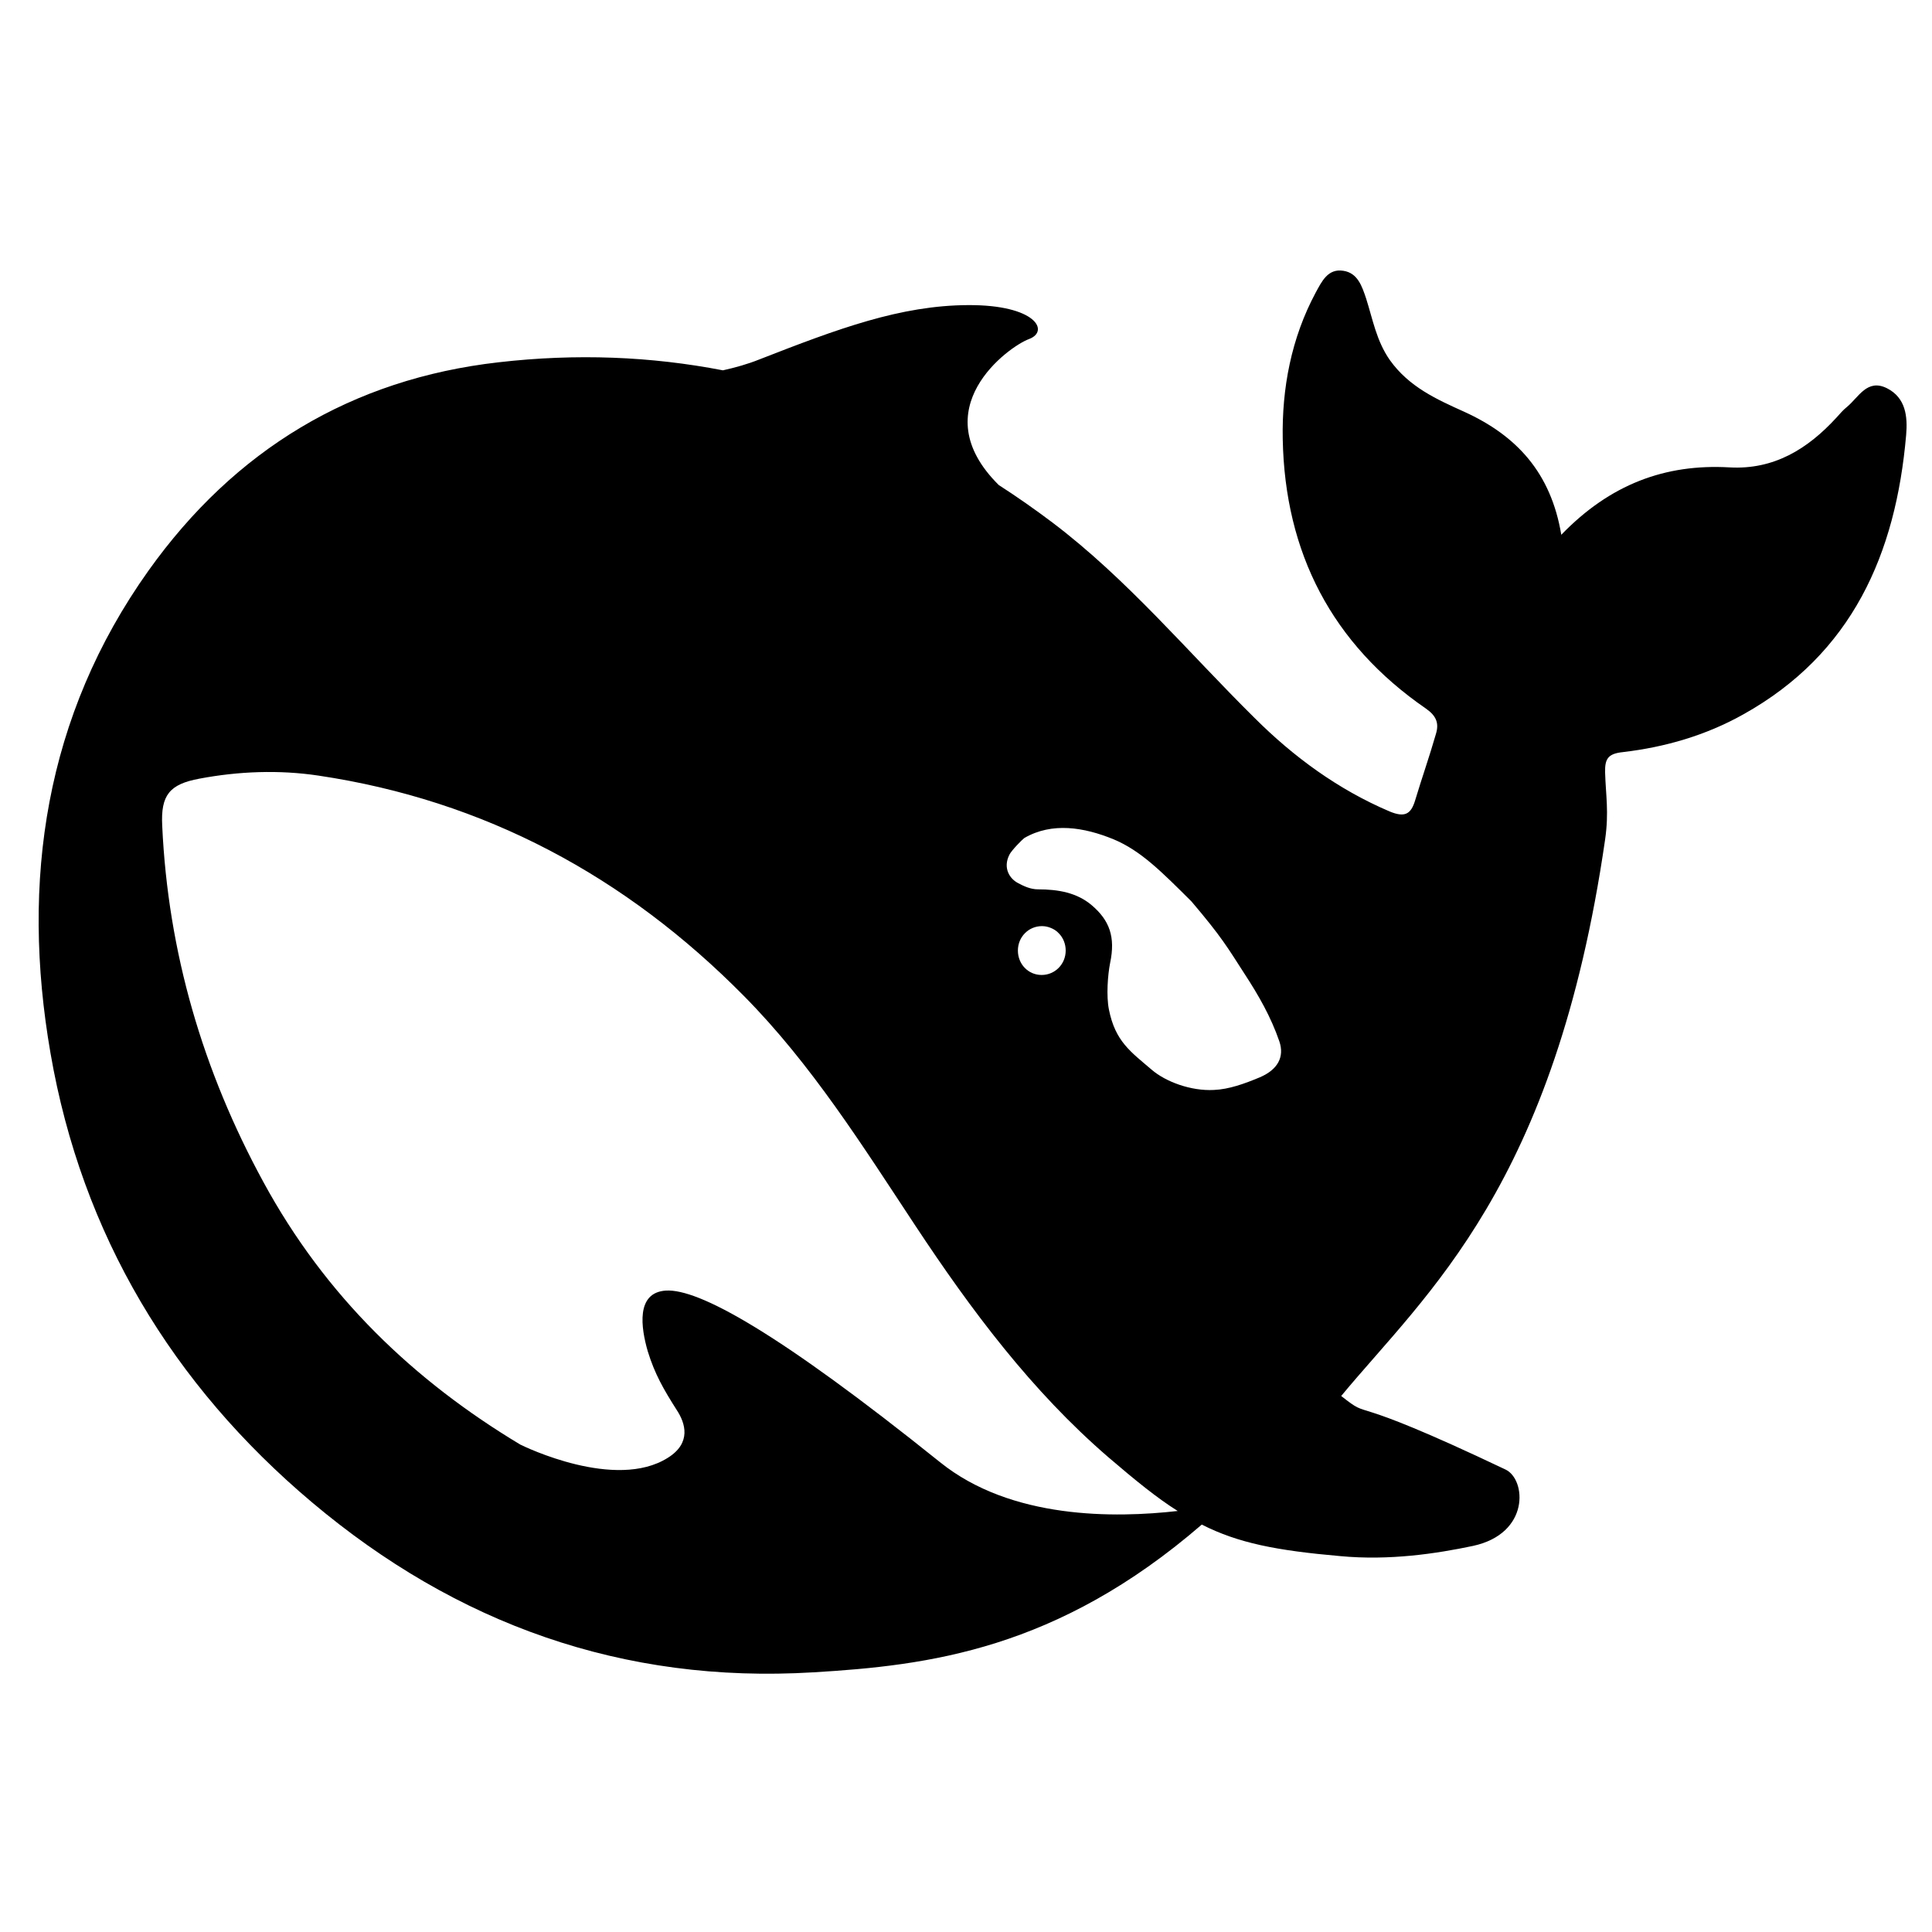
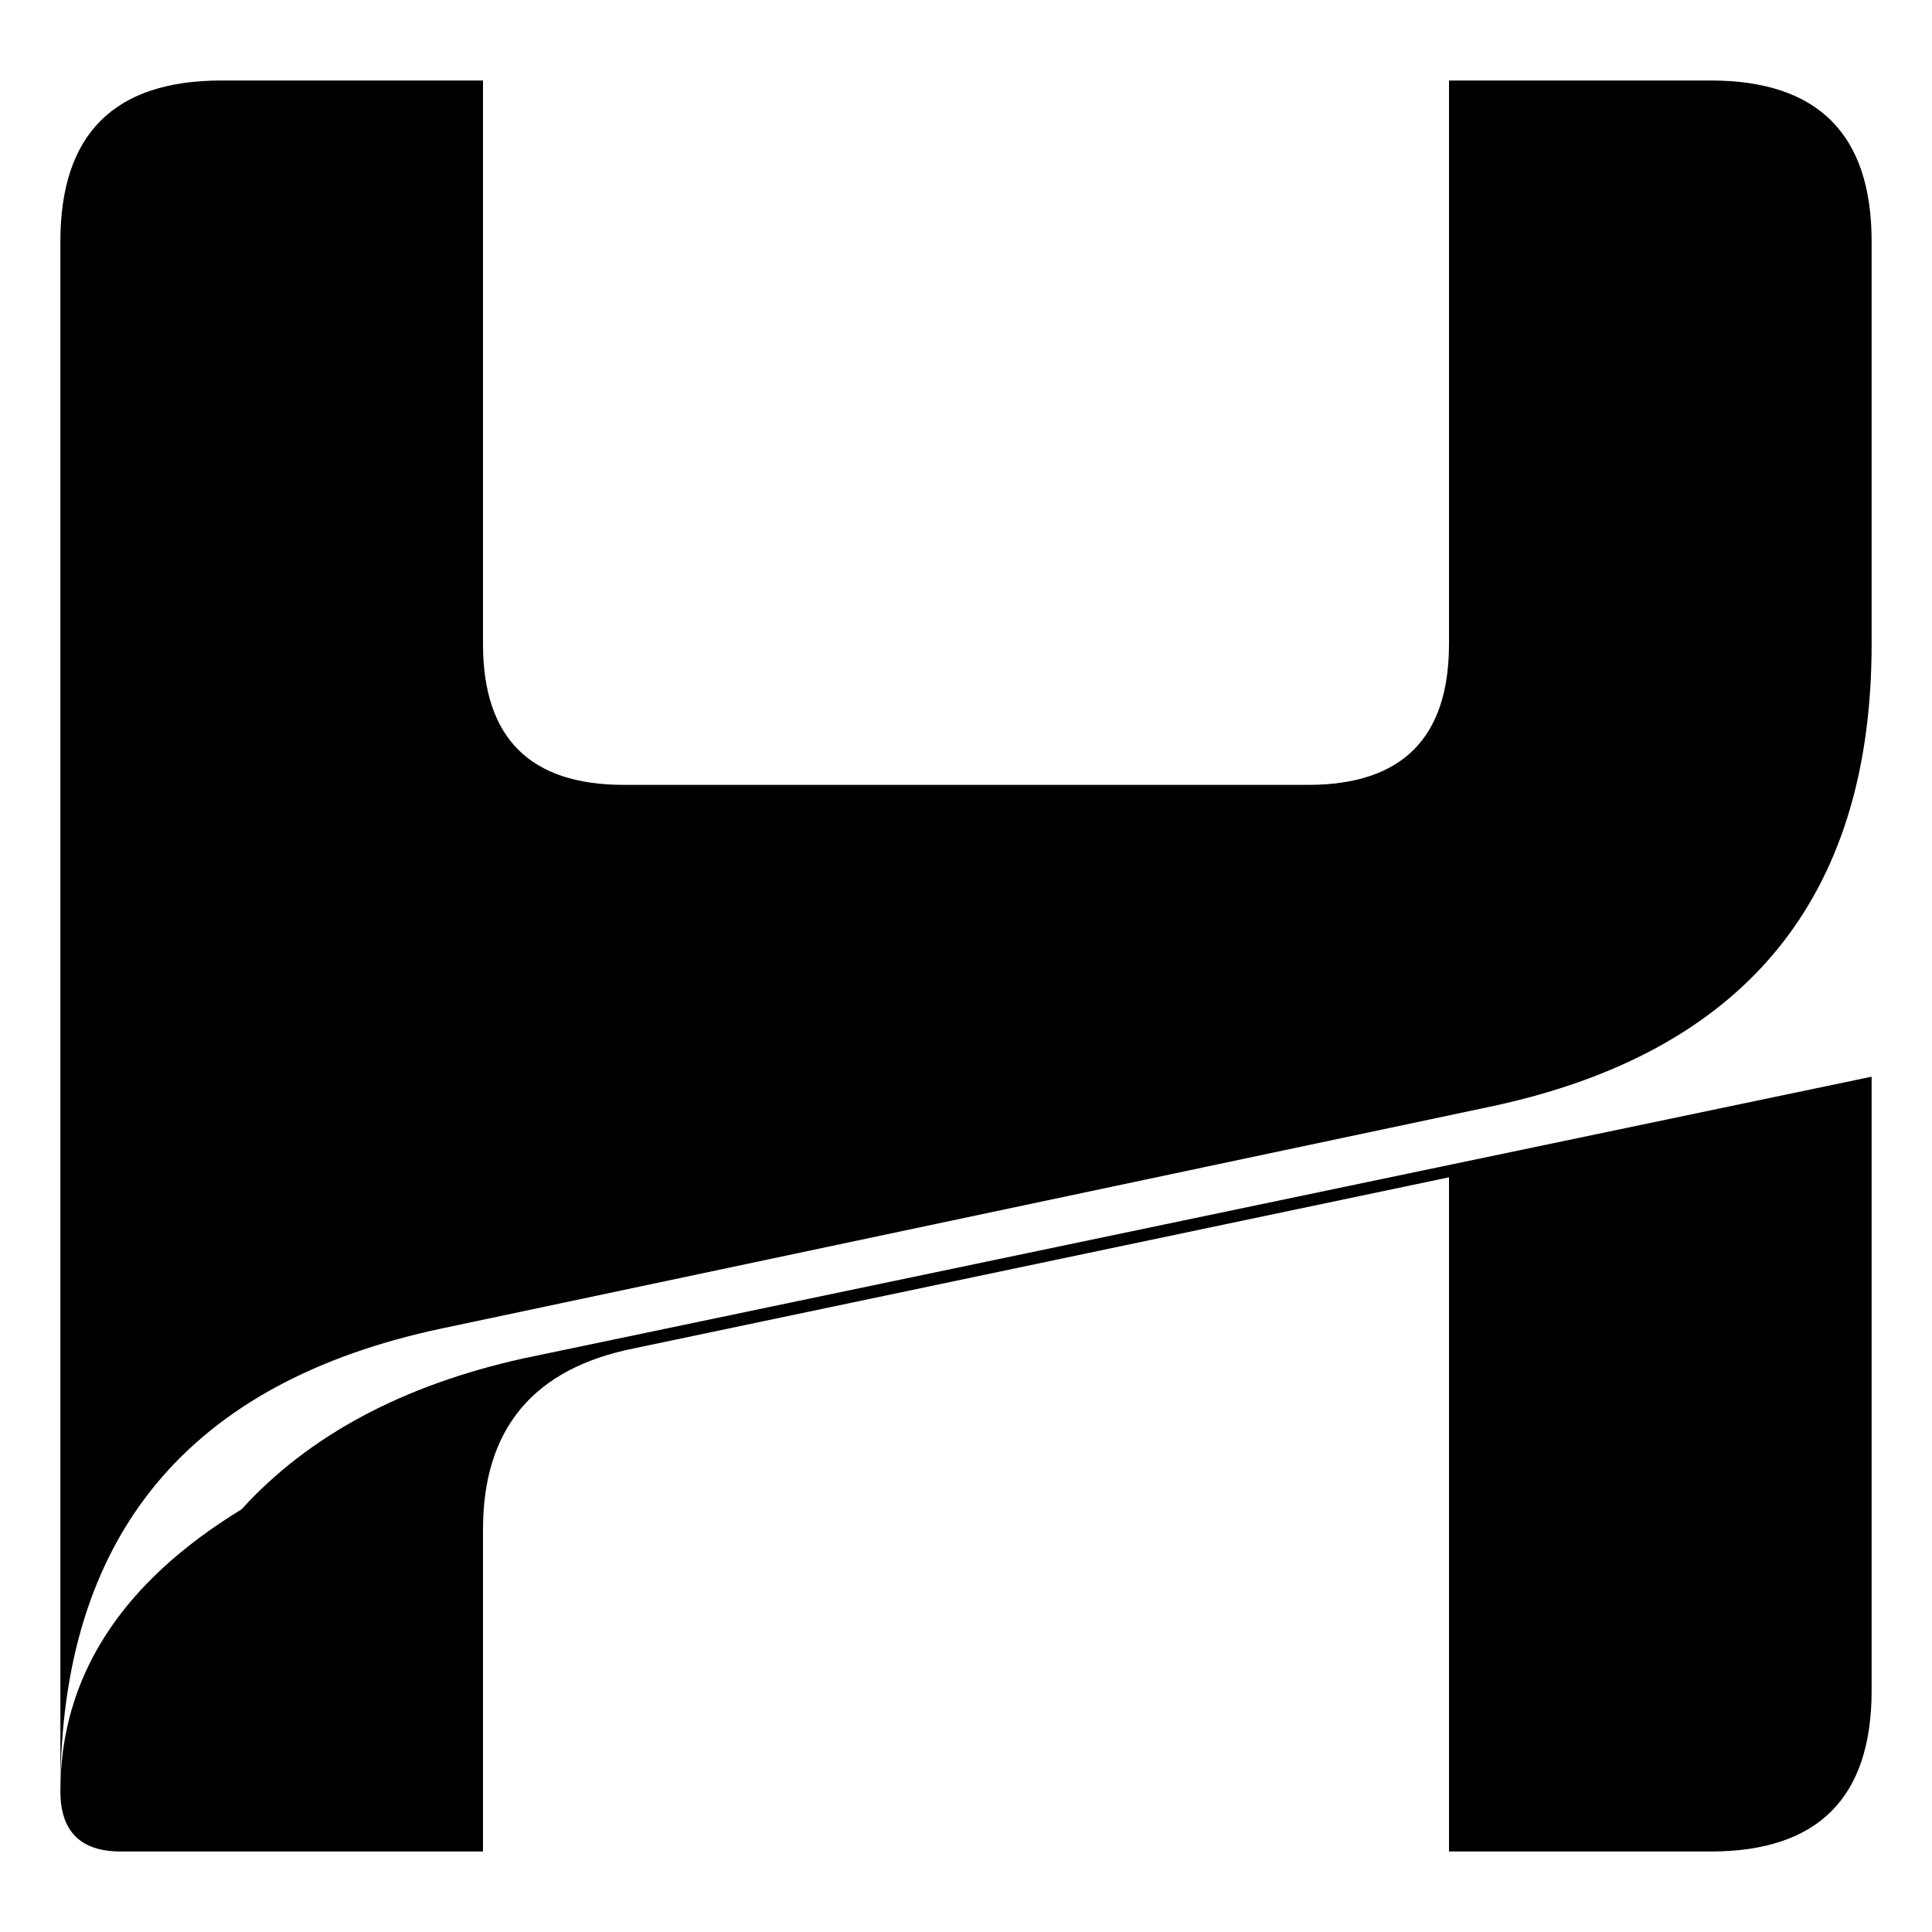
- <svg xmlns="http://www.w3.org/2000/svg" width="50" height="50" viewBox="0 0 50 50" fill="none">
-   <path id="path" d="M48.835 10.048C48.323 9.792 48.102 10.28 47.803 10.528C47.701 10.608 47.614 10.712 47.527 10.808C46.779 11.624 45.905 12.16 44.762 12.096C43.092 12 41.666 12.536 40.406 13.84C40.138 12.232 39.248 11.272 37.893 10.656C37.184 10.336 36.467 10.016 35.97 9.32C35.623 8.824 35.529 8.272 35.356 7.728C35.246 7.4 35.135 7.064 34.765 7.008C34.363 6.944 34.206 7.288 34.048 7.576C33.418 8.752 33.173 10.048 33.197 11.36C33.252 14.312 34.474 16.664 36.9 18.336C37.176 18.528 37.247 18.72 37.16 19C36.995 19.576 36.797 20.136 36.624 20.712C36.514 21.08 36.349 21.16 35.962 21C34.631 20.432 33.481 19.592 32.464 18.576C30.739 16.872 29.179 14.992 27.233 13.52C26.776 13.176 26.319 12.856 25.847 12.552C23.862 10.584 26.107 8.968 26.627 8.776C27.17 8.576 26.816 7.888 25.059 7.896C23.302 7.904 21.695 8.504 19.647 9.304C19.348 9.424 19.032 9.512 18.709 9.584C16.85 9.224 14.92 9.144 12.903 9.376C9.106 9.808 6.073 11.64 3.843 14.768C1.165 18.528 0.534 22.8 1.307 27.256C2.118 31.952 4.466 35.84 8.074 38.88C11.816 42.032 16.125 43.576 21.041 43.28C24.027 43.104 27.352 42.696 31.102 39.456C32.047 39.936 33.04 40.128 34.686 40.272C35.955 40.392 37.176 40.208 38.121 40.008C39.602 39.688 39.499 38.288 38.964 38.032C34.623 35.968 35.576 36.808 34.71 36.128C36.916 33.464 40.24 30.696 41.54 21.728C41.643 21.016 41.556 20.568 41.54 19.992C41.532 19.64 41.611 19.504 42.005 19.464C43.092 19.336 44.148 19.032 45.117 18.488C47.929 16.92 49.064 14.344 49.331 11.256C49.371 10.784 49.324 10.296 48.835 10.048ZM24.326 37.84C20.12 34.464 18.079 33.352 17.236 33.4C16.448 33.448 16.59 34.368 16.763 34.968C16.944 35.56 17.181 35.968 17.512 36.488C17.74 36.832 17.898 37.344 17.283 37.728C15.928 38.584 13.573 37.44 13.462 37.384C10.721 35.736 8.428 33.56 6.813 30.584C5.253 27.72 4.348 24.648 4.198 21.368C4.158 20.576 4.387 20.296 5.159 20.152C6.175 19.96 7.223 19.92 8.239 20.072C12.533 20.712 16.189 22.672 19.253 25.776C21.002 27.544 22.325 29.656 23.689 31.72C25.138 33.912 26.698 36 28.683 37.712C29.384 38.312 29.943 38.768 30.479 39.104C28.864 39.288 26.17 39.328 24.326 37.84ZM26.343 24.6C26.343 24.248 26.619 23.968 26.966 23.968C27.044 23.968 27.115 23.984 27.178 24.008C27.265 24.04 27.344 24.088 27.407 24.16C27.517 24.272 27.58 24.432 27.58 24.6C27.58 24.952 27.304 25.232 26.957 25.232C26.611 25.232 26.343 24.952 26.343 24.6ZM32.606 27.88C32.205 28.048 31.803 28.192 31.416 28.208C30.818 28.24 30.164 27.992 29.81 27.688C29.258 27.216 28.864 26.952 28.699 26.128C28.628 25.776 28.668 25.232 28.73 24.92C28.872 24.248 28.714 23.816 28.25 23.424C27.872 23.104 27.391 23.016 26.863 23.016C26.666 23.016 26.485 22.928 26.351 22.856C26.13 22.744 25.949 22.464 26.123 22.12C26.178 22.008 26.446 21.736 26.509 21.688C27.226 21.272 28.053 21.408 28.817 21.72C29.526 22.016 30.061 22.56 30.834 23.328C31.622 24.256 31.763 24.512 32.212 25.208C32.567 25.752 32.89 26.312 33.11 26.952C33.245 27.352 33.071 27.68 32.606 27.88Z" fill="#000" fill-opacity="1" fill-rule="nonzero" />
+ <svg xmlns="http://www.w3.org/2000/svg" viewBox="32 32 192 192" fill="#000">
+   <path d="M38 56Q38 40 54 40H80V96Q80 110 94 110H162Q176 110 176 96V40H202Q218 40 218 56V96Q218 134 180 142L76 164Q38 172 38 210V56Z" />
+   <path d="M38 210Q38 216 44 216H80V184Q80 169 95 166L176 149V216H202Q218 216 218 200V139L84 167Q66 171 56 182Q38 193 38 210Z" />
</svg>
